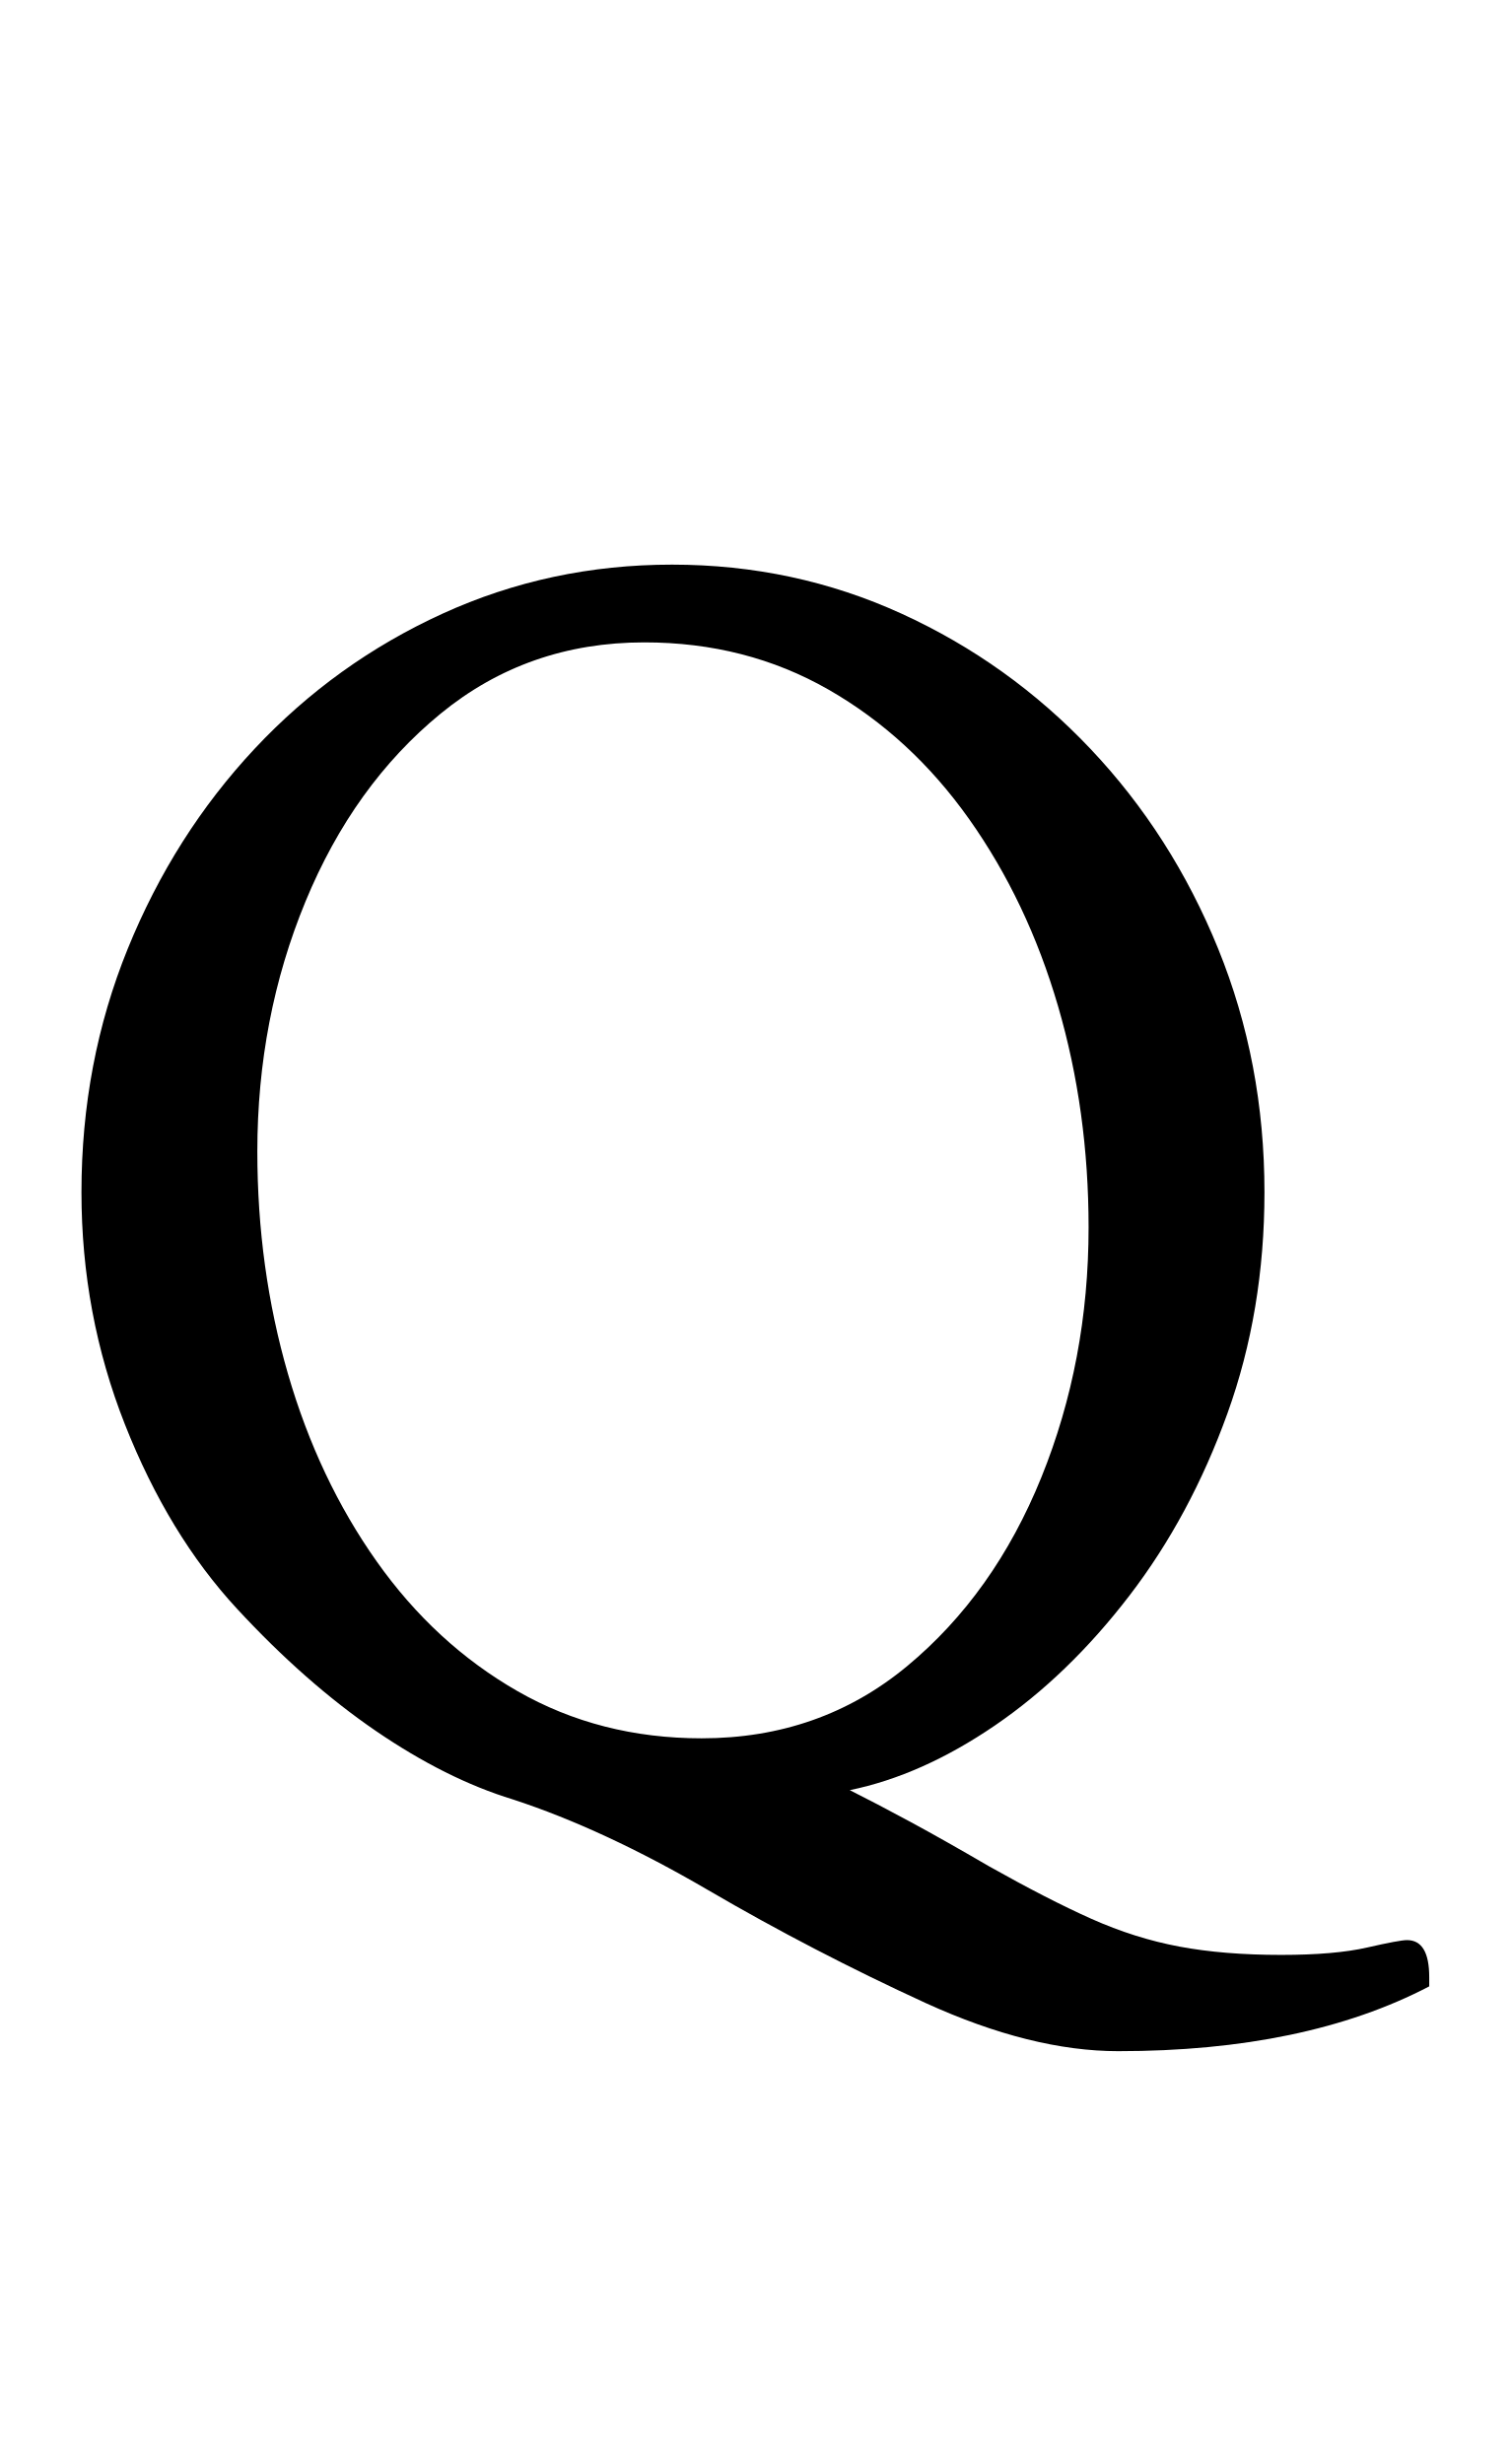
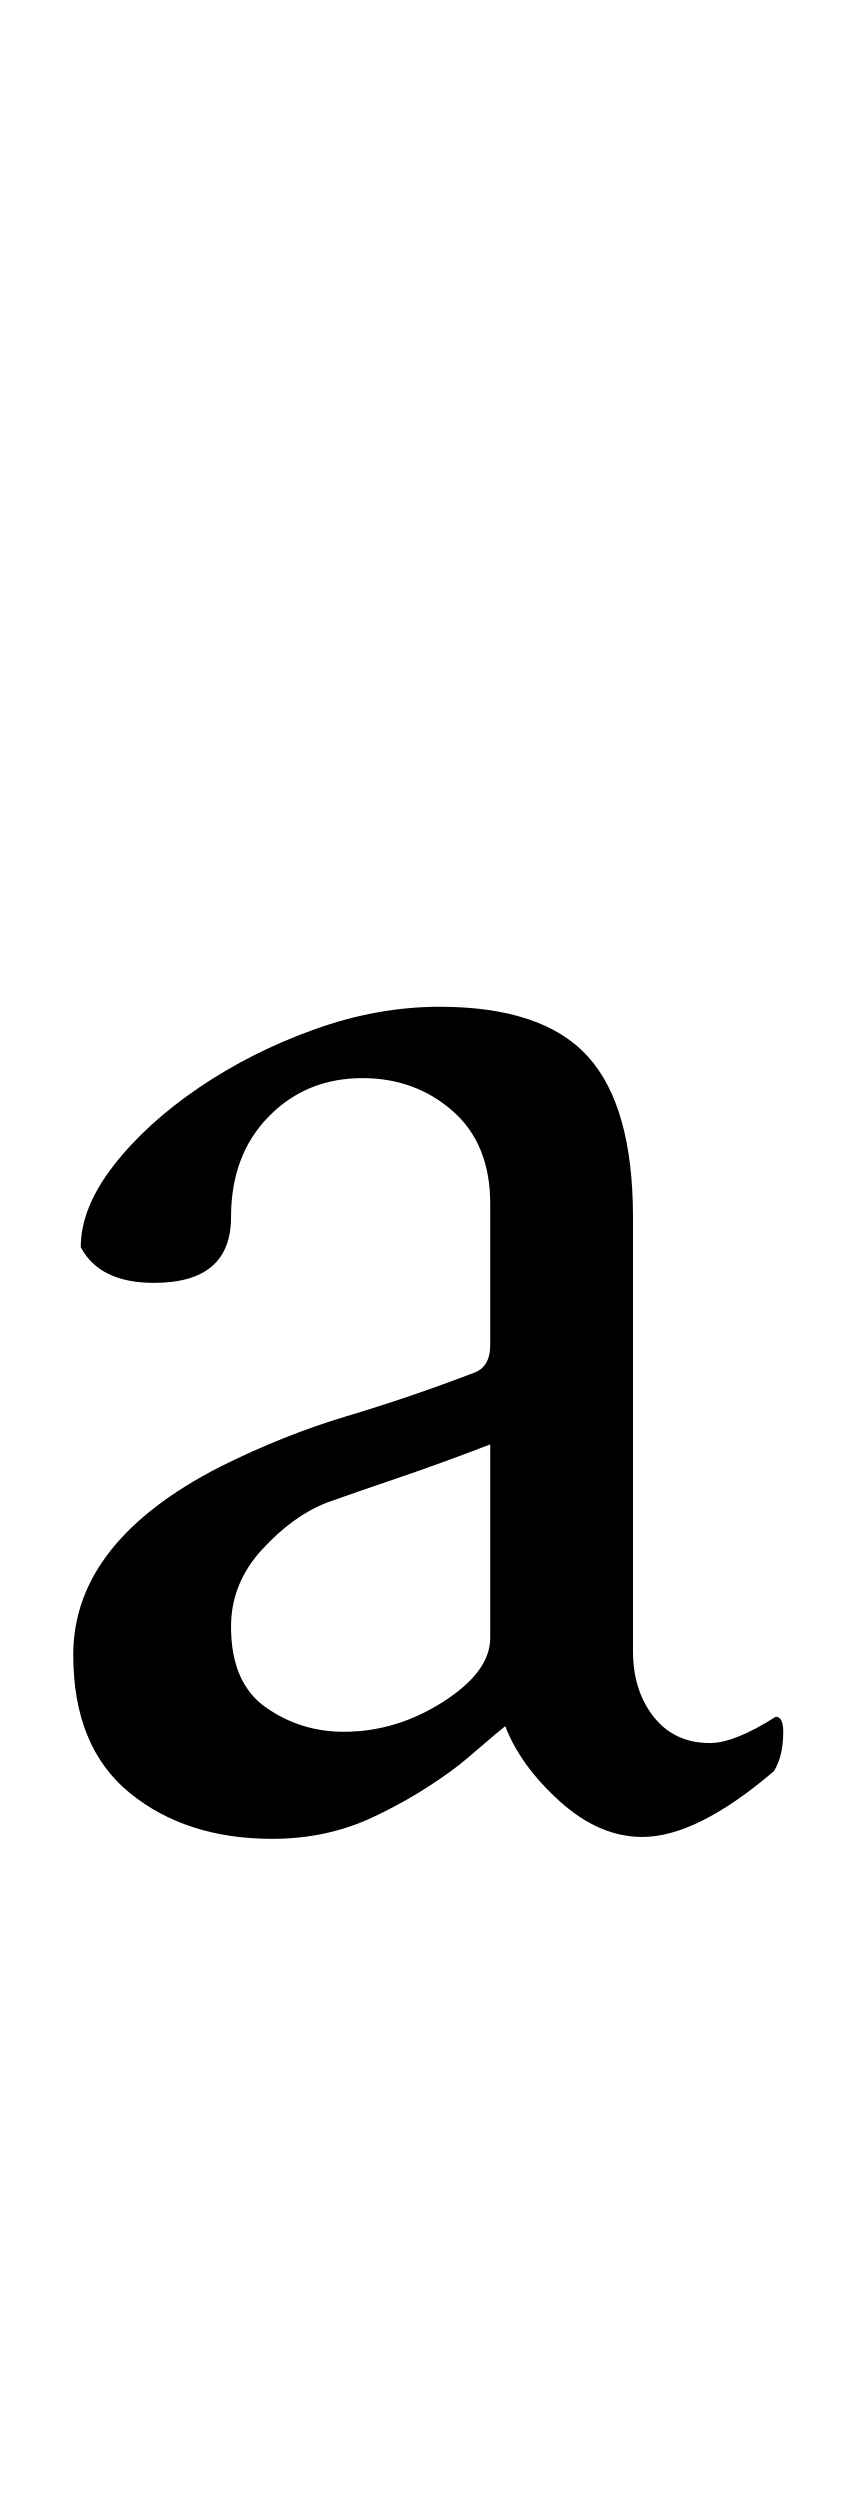
- <svg xmlns="http://www.w3.org/2000/svg" height="1331" width="816">
+ <svg xmlns="http://www.w3.org/2000/svg" height="1331" width="456">
  <style>
path { fill: black; fill-rule: nonzero; }
</style>
  <g transform="translate(0, 972) scale(1, -1)">
-     <path d="M604,-136 q-47,0,-104,26 q-61,28,-117.5,61 q-56.5,33,-105.5,49 q-36,11,-74,37 q-38,26,-75,66 q-37,40,-60.5,99.5 q-23.5,59.5,-23.5,125.5 q0,70,25,131.5 q25,61.5,68.5,108 q43.5,46.5,101.5,73 q58,26.5,124,26.5 q66,0,124,-26.5 q58,-26.5,102,-73 q44,-46.5,69,-108 q25,-61.5,25,-131.5 q0,-64,-20,-119.5 q-20,-55.5,-53,-98.5 q-33,-43,-72.5,-70 q-39.5,-27,-78.5,-35 q14,-7,32.5,-17 q18.5,-10,42.5,-24 q32,-18,55.5,-28.5 q23.5,-10.5,47.5,-15 q24,-4.5,55,-4.5 q29,0,46.5,4 q17.5,4,21.5,4 q12,0,12,-20 l0,-5 q-67,-35,-168,-35 z M379,33 q64,0,111,39 q47,39,72.5,102 q25.5,63,25.5,135 q0,63,-16.5,119.5 q-16.5,56.5,-48,101 q-31.5,44.5,-76,70 q-44.5,25.5,-99.5,25.5 q-63,0,-110,-38.5 q-47,-38.5,-73,-101.5 q-26,-63,-26,-135 q0,-63,16.5,-120 q16.5,-57,48,-101.5 q31.5,-44.5,76,-70 q44.5,-25.5,99.5,-25.5 z" />
+     <path d="M145,-7 q-46,0,-76,24.5 q-30,24.5,-30,73.5 q0,60,78,100 q34,17,67.5,27 q33.5,10,67.5,23 q9,3,9,15 l0,75 q0,32,-20,49.5 q-20,17.5,-48,17.5 q-30,0,-50,-20.5 q-20,-20.5,-20,-53.5 q0,-35,-41,-35 q-29,0,-39,19 q0,21,17.5,43.5 q17.5,22.5,45.5,41.5 q28,19,61.5,31 q33.5,12,66.5,12 q55,0,79,-26.5 q24,-26.5,24,-85.5 l0,-231 q0,-21,11,-35 q11,-14,30,-14 q13,0,35,14 q4,0,4,-8 q0,-13,-5,-21 q-41,-35,-70,-35 q-23,0,-44,19 q-21,19,-29,40 q-5,-4,-12.5,-10.5 q-7.5,-6.5,-12.5,-10.5 q-21,-16,-45.5,-27.5 q-24.5,-11.5,-53.5,-11.5 z M183,50 q28,0,53,16 q25,16,25,34 l0,103 q-26,-10,-49.5,-18 q-23.5,-8,-37.5,-13 q-18,-7,-34.5,-25 q-16.5,-18,-16.5,-41 q0,-30,18.5,-43 q18.5,-13,41.5,-13 z" />
  </g>
</svg>
